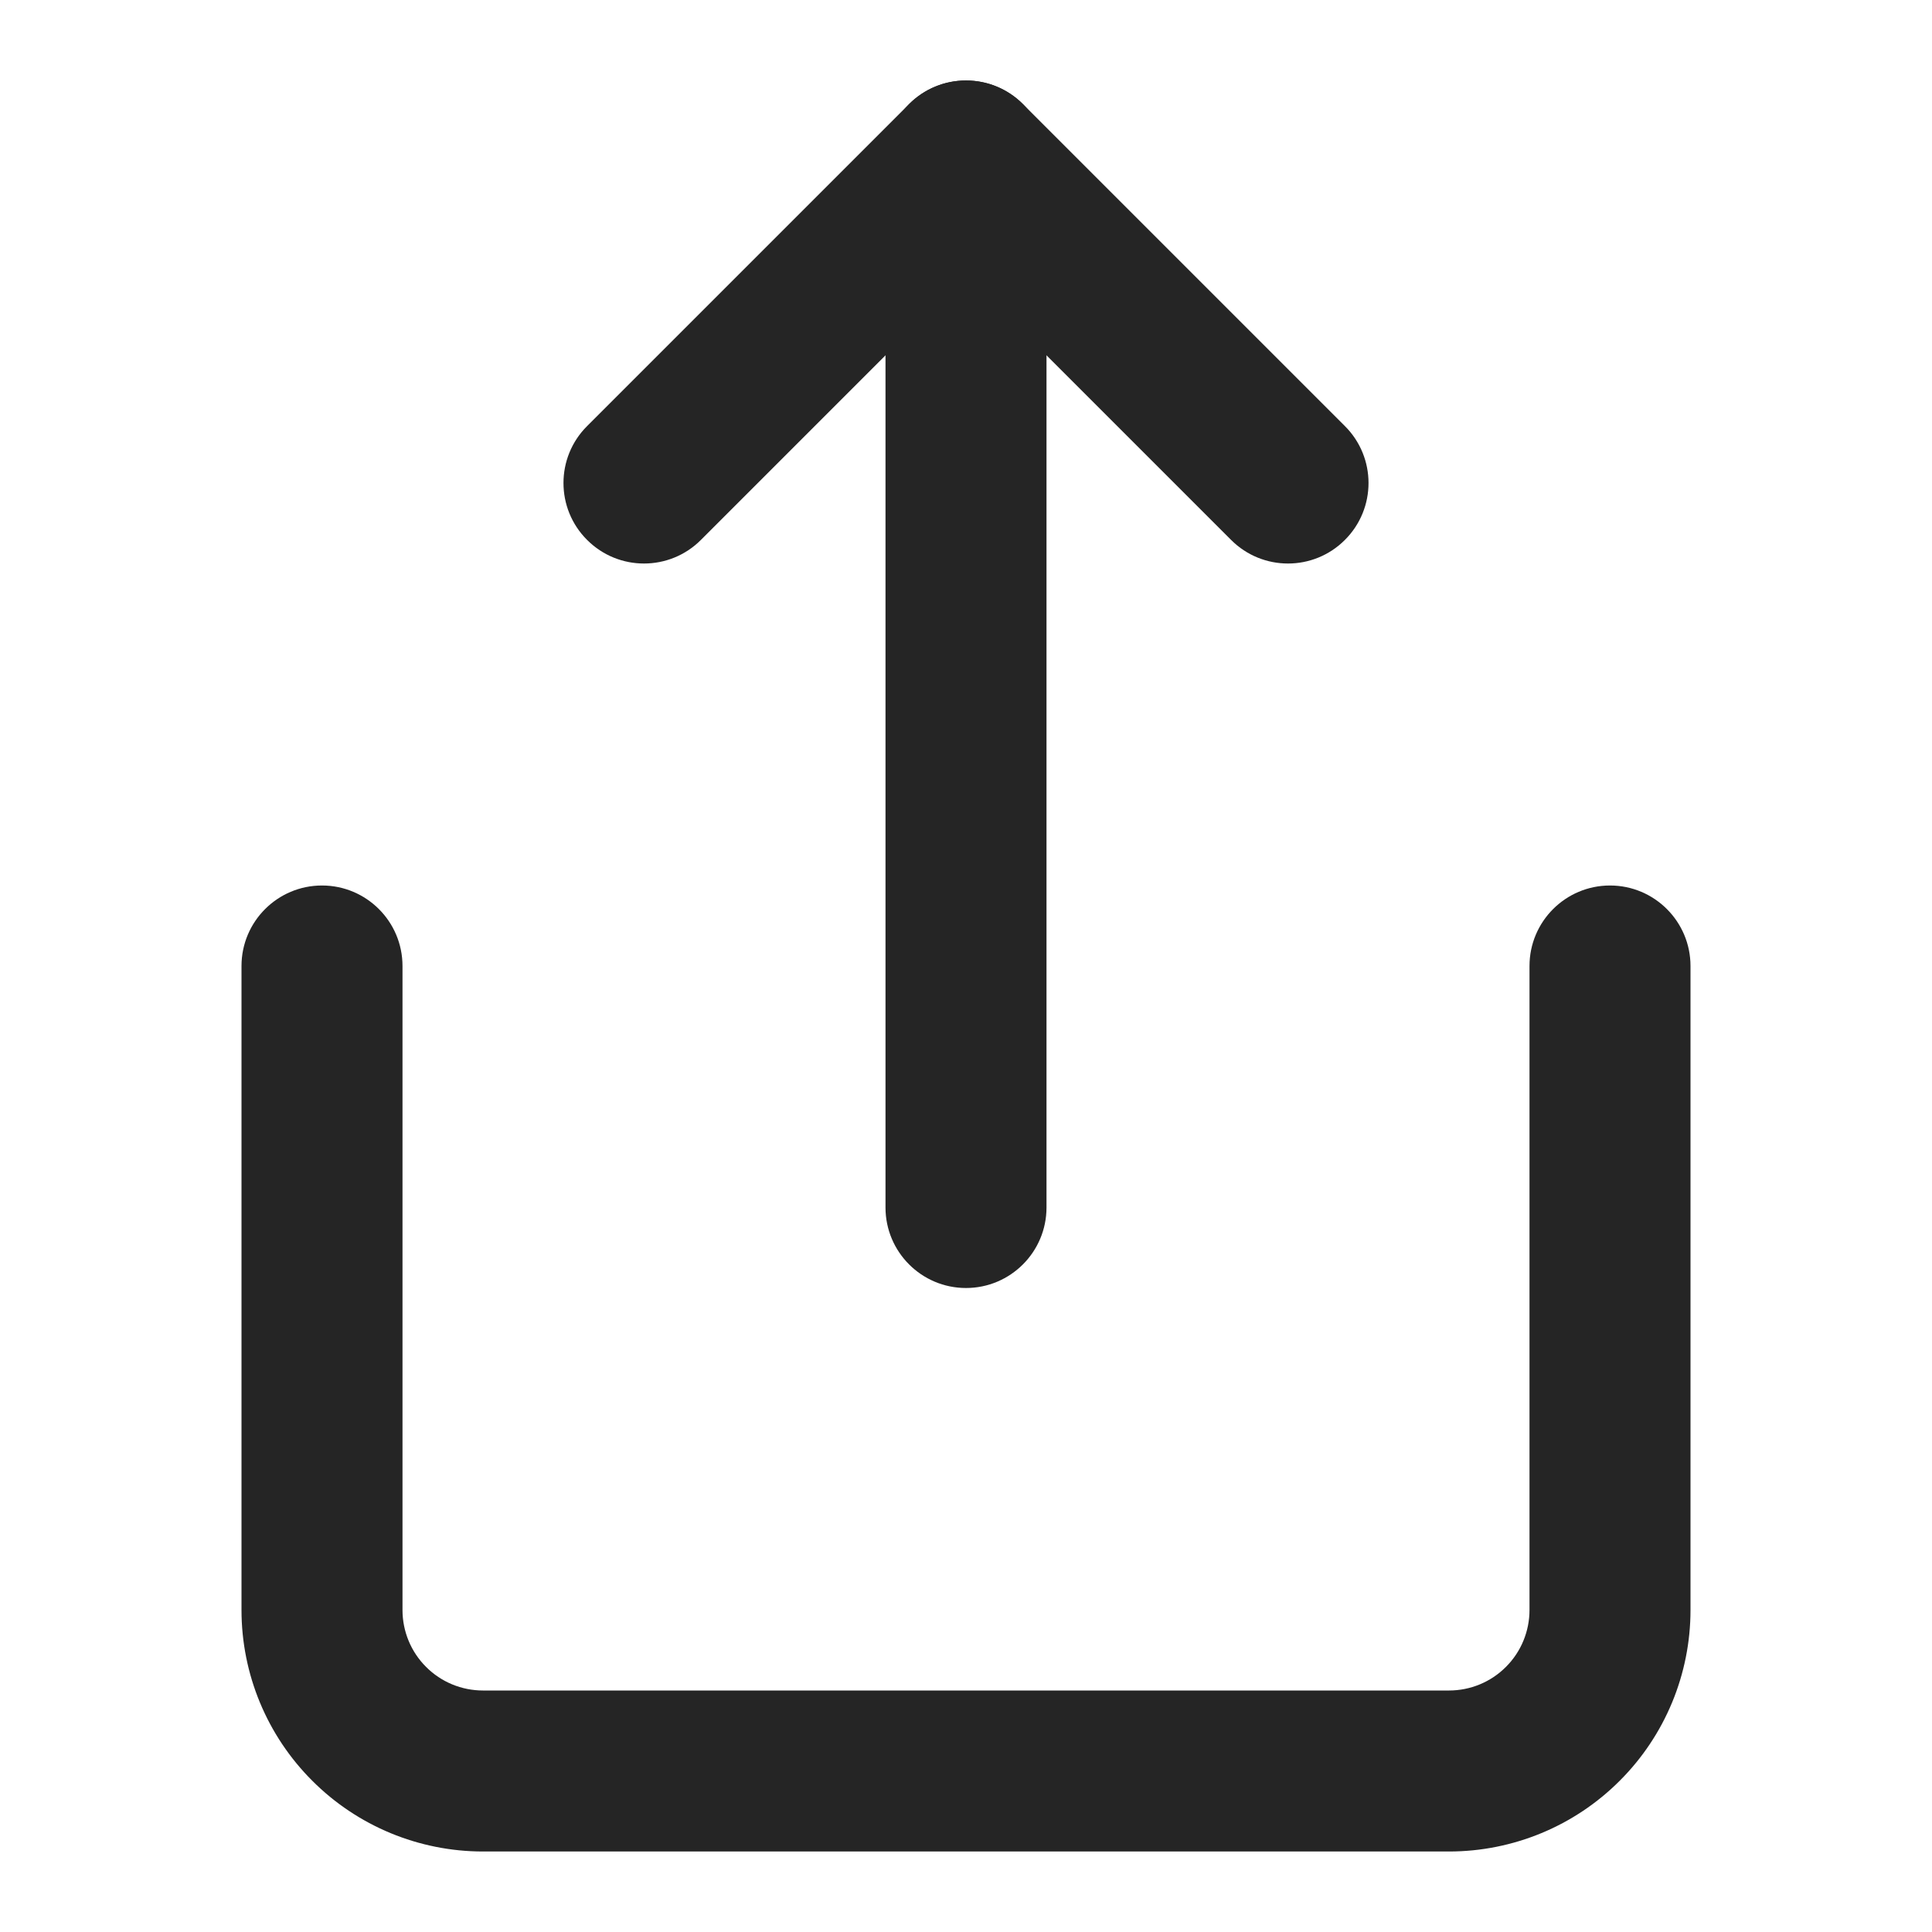
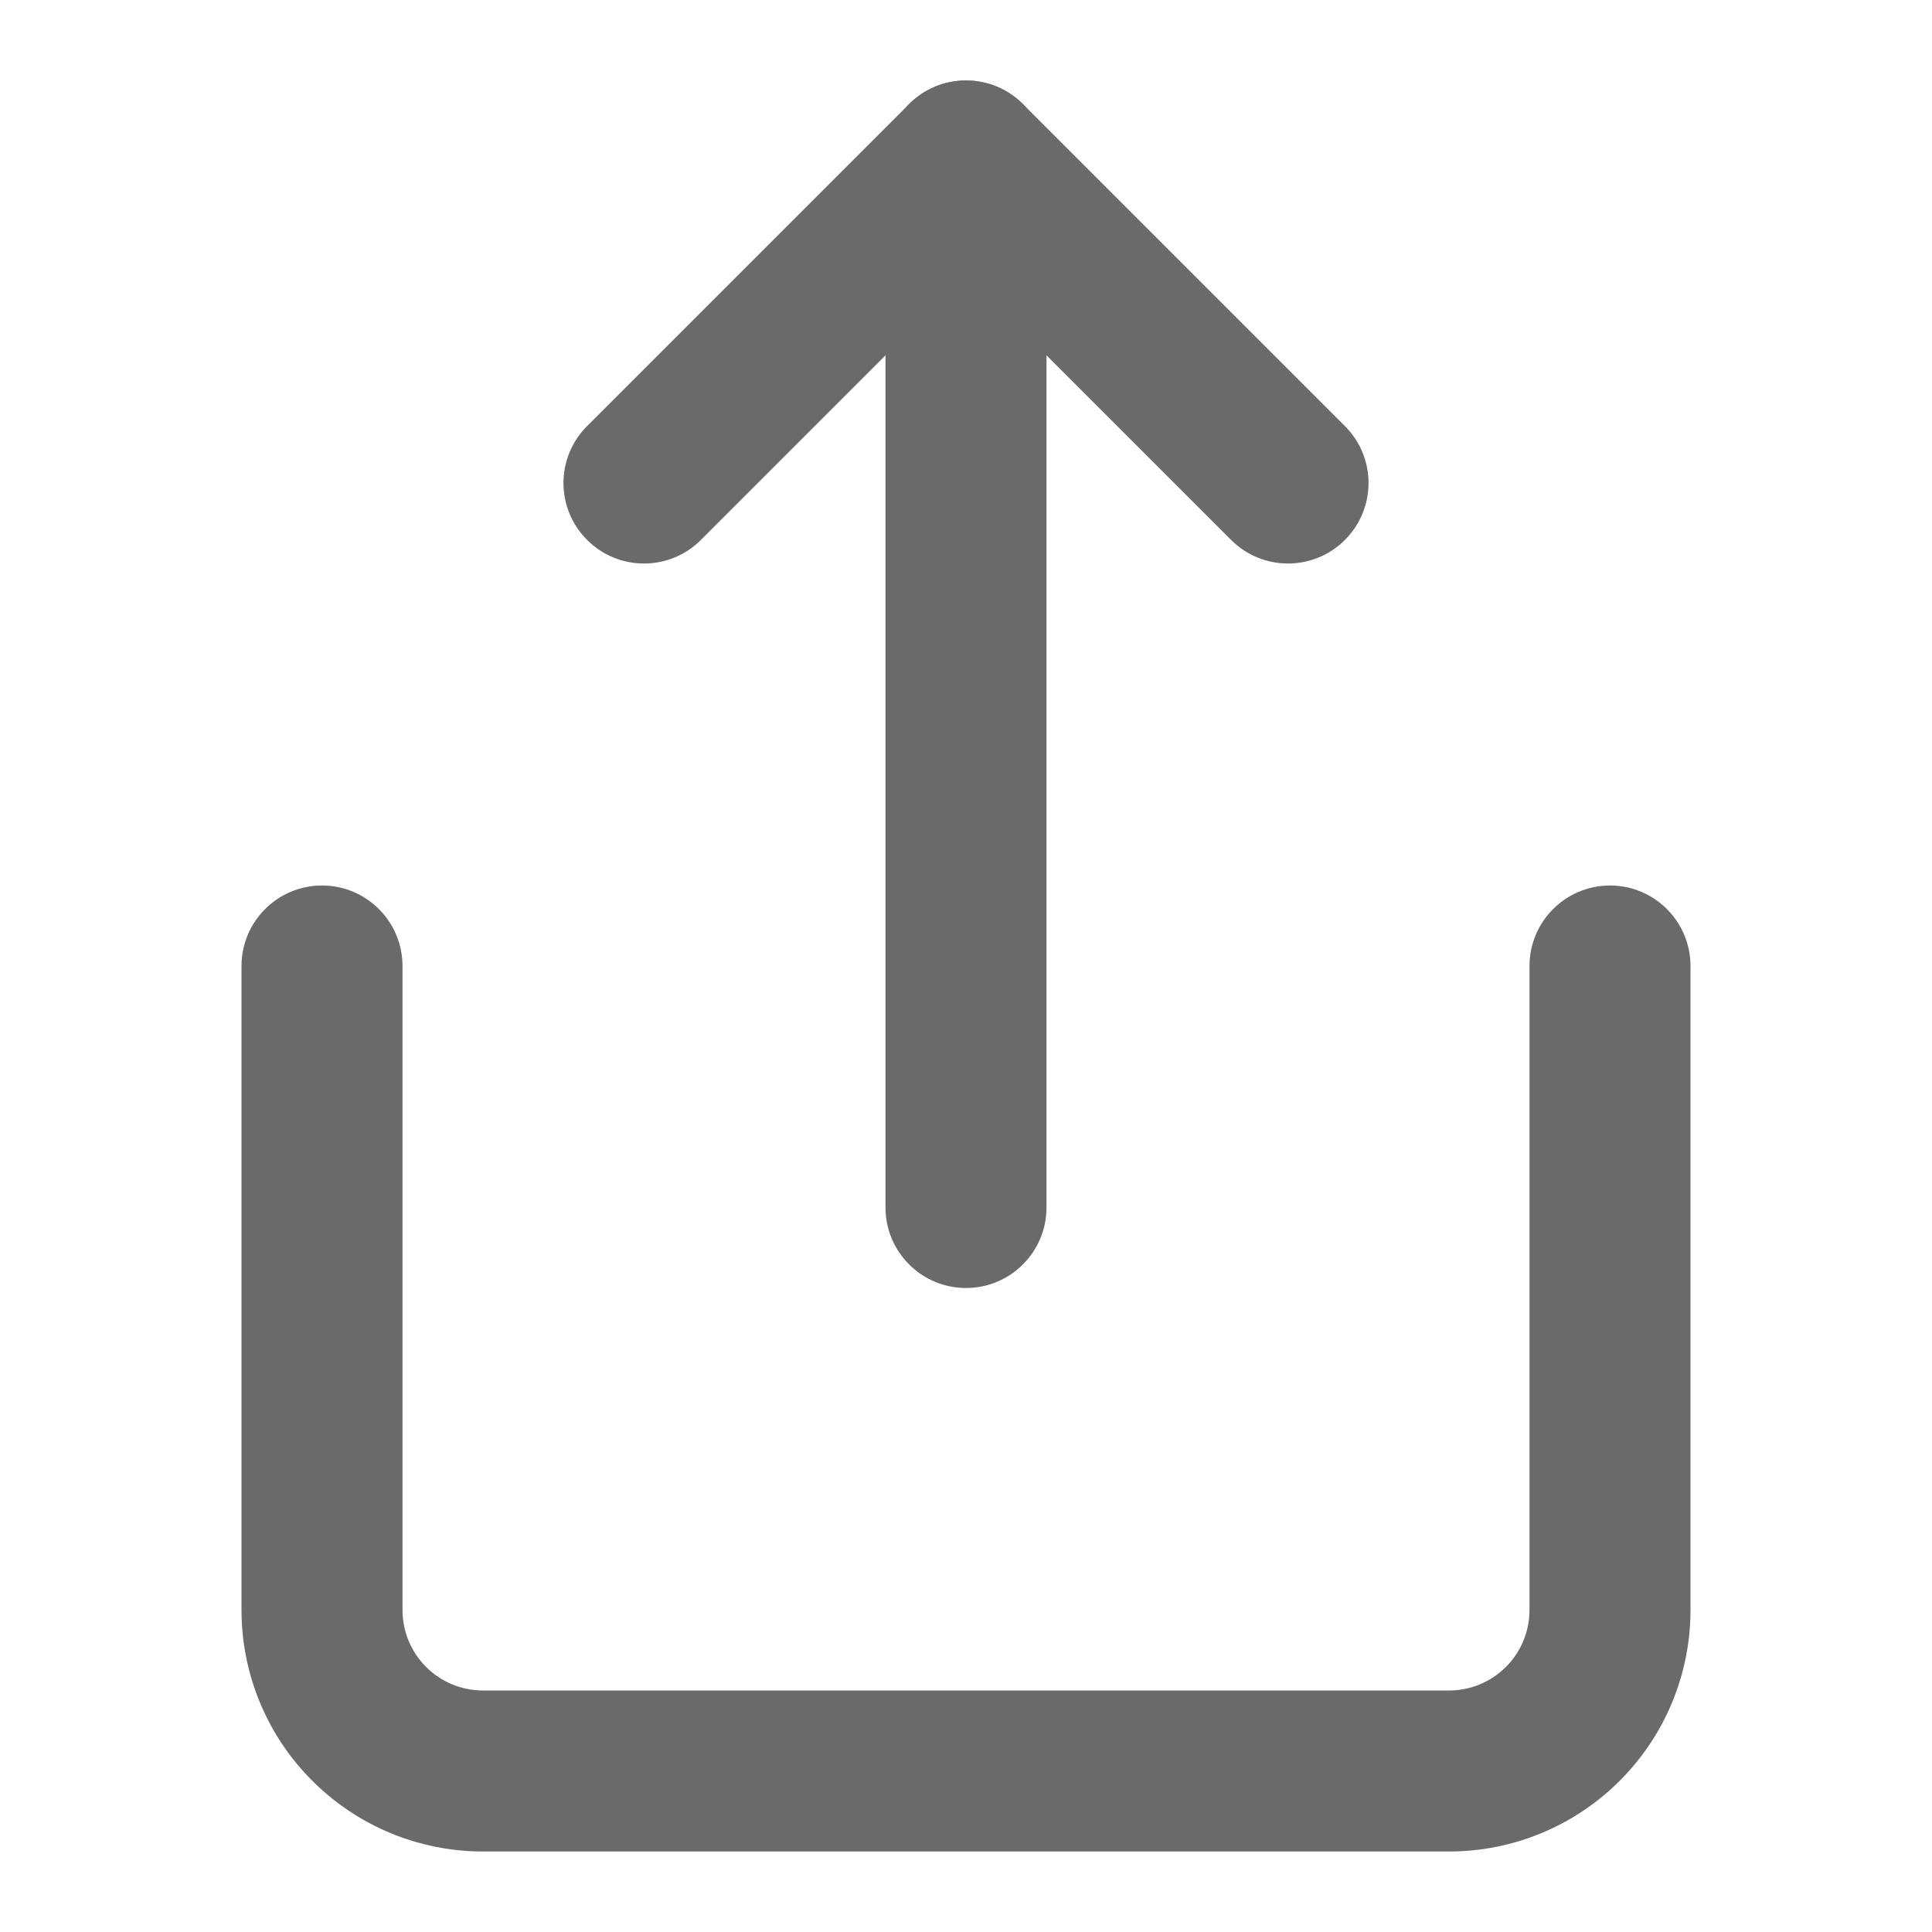
<svg xmlns="http://www.w3.org/2000/svg" width="24" height="24" viewBox="0 0 24 24" fill="none">
-   <path fill-rule="evenodd" clip-rule="evenodd" d="M4 11C4.552 11 5 11.448 5 12V20C5 20.265 5.105 20.52 5.293 20.707C5.48 20.895 5.735 21 6 21H18C18.265 21 18.52 20.895 18.707 20.707C18.895 20.52 19 20.265 19 20V12C19 11.448 19.448 11 20 11C20.552 11 21 11.448 21 12V20C21 20.796 20.684 21.559 20.121 22.121C19.559 22.684 18.796 23 18 23H6C5.204 23 4.441 22.684 3.879 22.121C3.316 21.559 3 20.796 3 20V12C3 11.448 3.448 11 4 11Z" fill="#252525" />
-   <path fill-rule="evenodd" clip-rule="evenodd" d="M11.293 1.293C11.683 0.902 12.317 0.902 12.707 1.293L16.707 5.293C17.098 5.683 17.098 6.317 16.707 6.707C16.317 7.098 15.683 7.098 15.293 6.707L12 3.414L8.707 6.707C8.317 7.098 7.683 7.098 7.293 6.707C6.902 6.317 6.902 5.683 7.293 5.293L11.293 1.293Z" fill="#252525" />
-   <path fill-rule="evenodd" clip-rule="evenodd" d="M12 1C12.552 1 13 1.448 13 2V15C13 15.552 12.552 16 12 16C11.448 16 11 15.552 11 15V2C11 1.448 11.448 1 12 1Z" fill="#252525" />
+   <path fill-rule="evenodd" clip-rule="evenodd" d="M4 11C4.552 11 5 11.448 5 12V20C5 20.265 5.105 20.52 5.293 20.707C5.48 20.895 5.735 21 6 21H18C18.265 21 18.52 20.895 18.707 20.707C18.895 20.52 19 20.265 19 20V12C19 11.448 19.448 11 20 11C20.552 11 21 11.448 21 12V20C21 20.796 20.684 21.559 20.121 22.121C19.559 22.684 18.796 23 18 23H6C5.204 23 4.441 22.684 3.879 22.121C3.316 21.559 3 20.796 3 20V12C3 11.448 3.448 11 4 11Z" fill="#6a6a6a" />
+   <path fill-rule="evenodd" clip-rule="evenodd" d="M11.293 1.293C11.683 0.902 12.317 0.902 12.707 1.293L16.707 5.293C17.098 5.683 17.098 6.317 16.707 6.707C16.317 7.098 15.683 7.098 15.293 6.707L12 3.414L8.707 6.707C8.317 7.098 7.683 7.098 7.293 6.707C6.902 6.317 6.902 5.683 7.293 5.293L11.293 1.293Z" fill="#6a6a6a" />
+   <path fill-rule="evenodd" clip-rule="evenodd" d="M12 1C12.552 1 13 1.448 13 2V15C13 15.552 12.552 16 12 16C11.448 16 11 15.552 11 15V2C11 1.448 11.448 1 12 1Z" fill="#6a6a6a" />
</svg>
